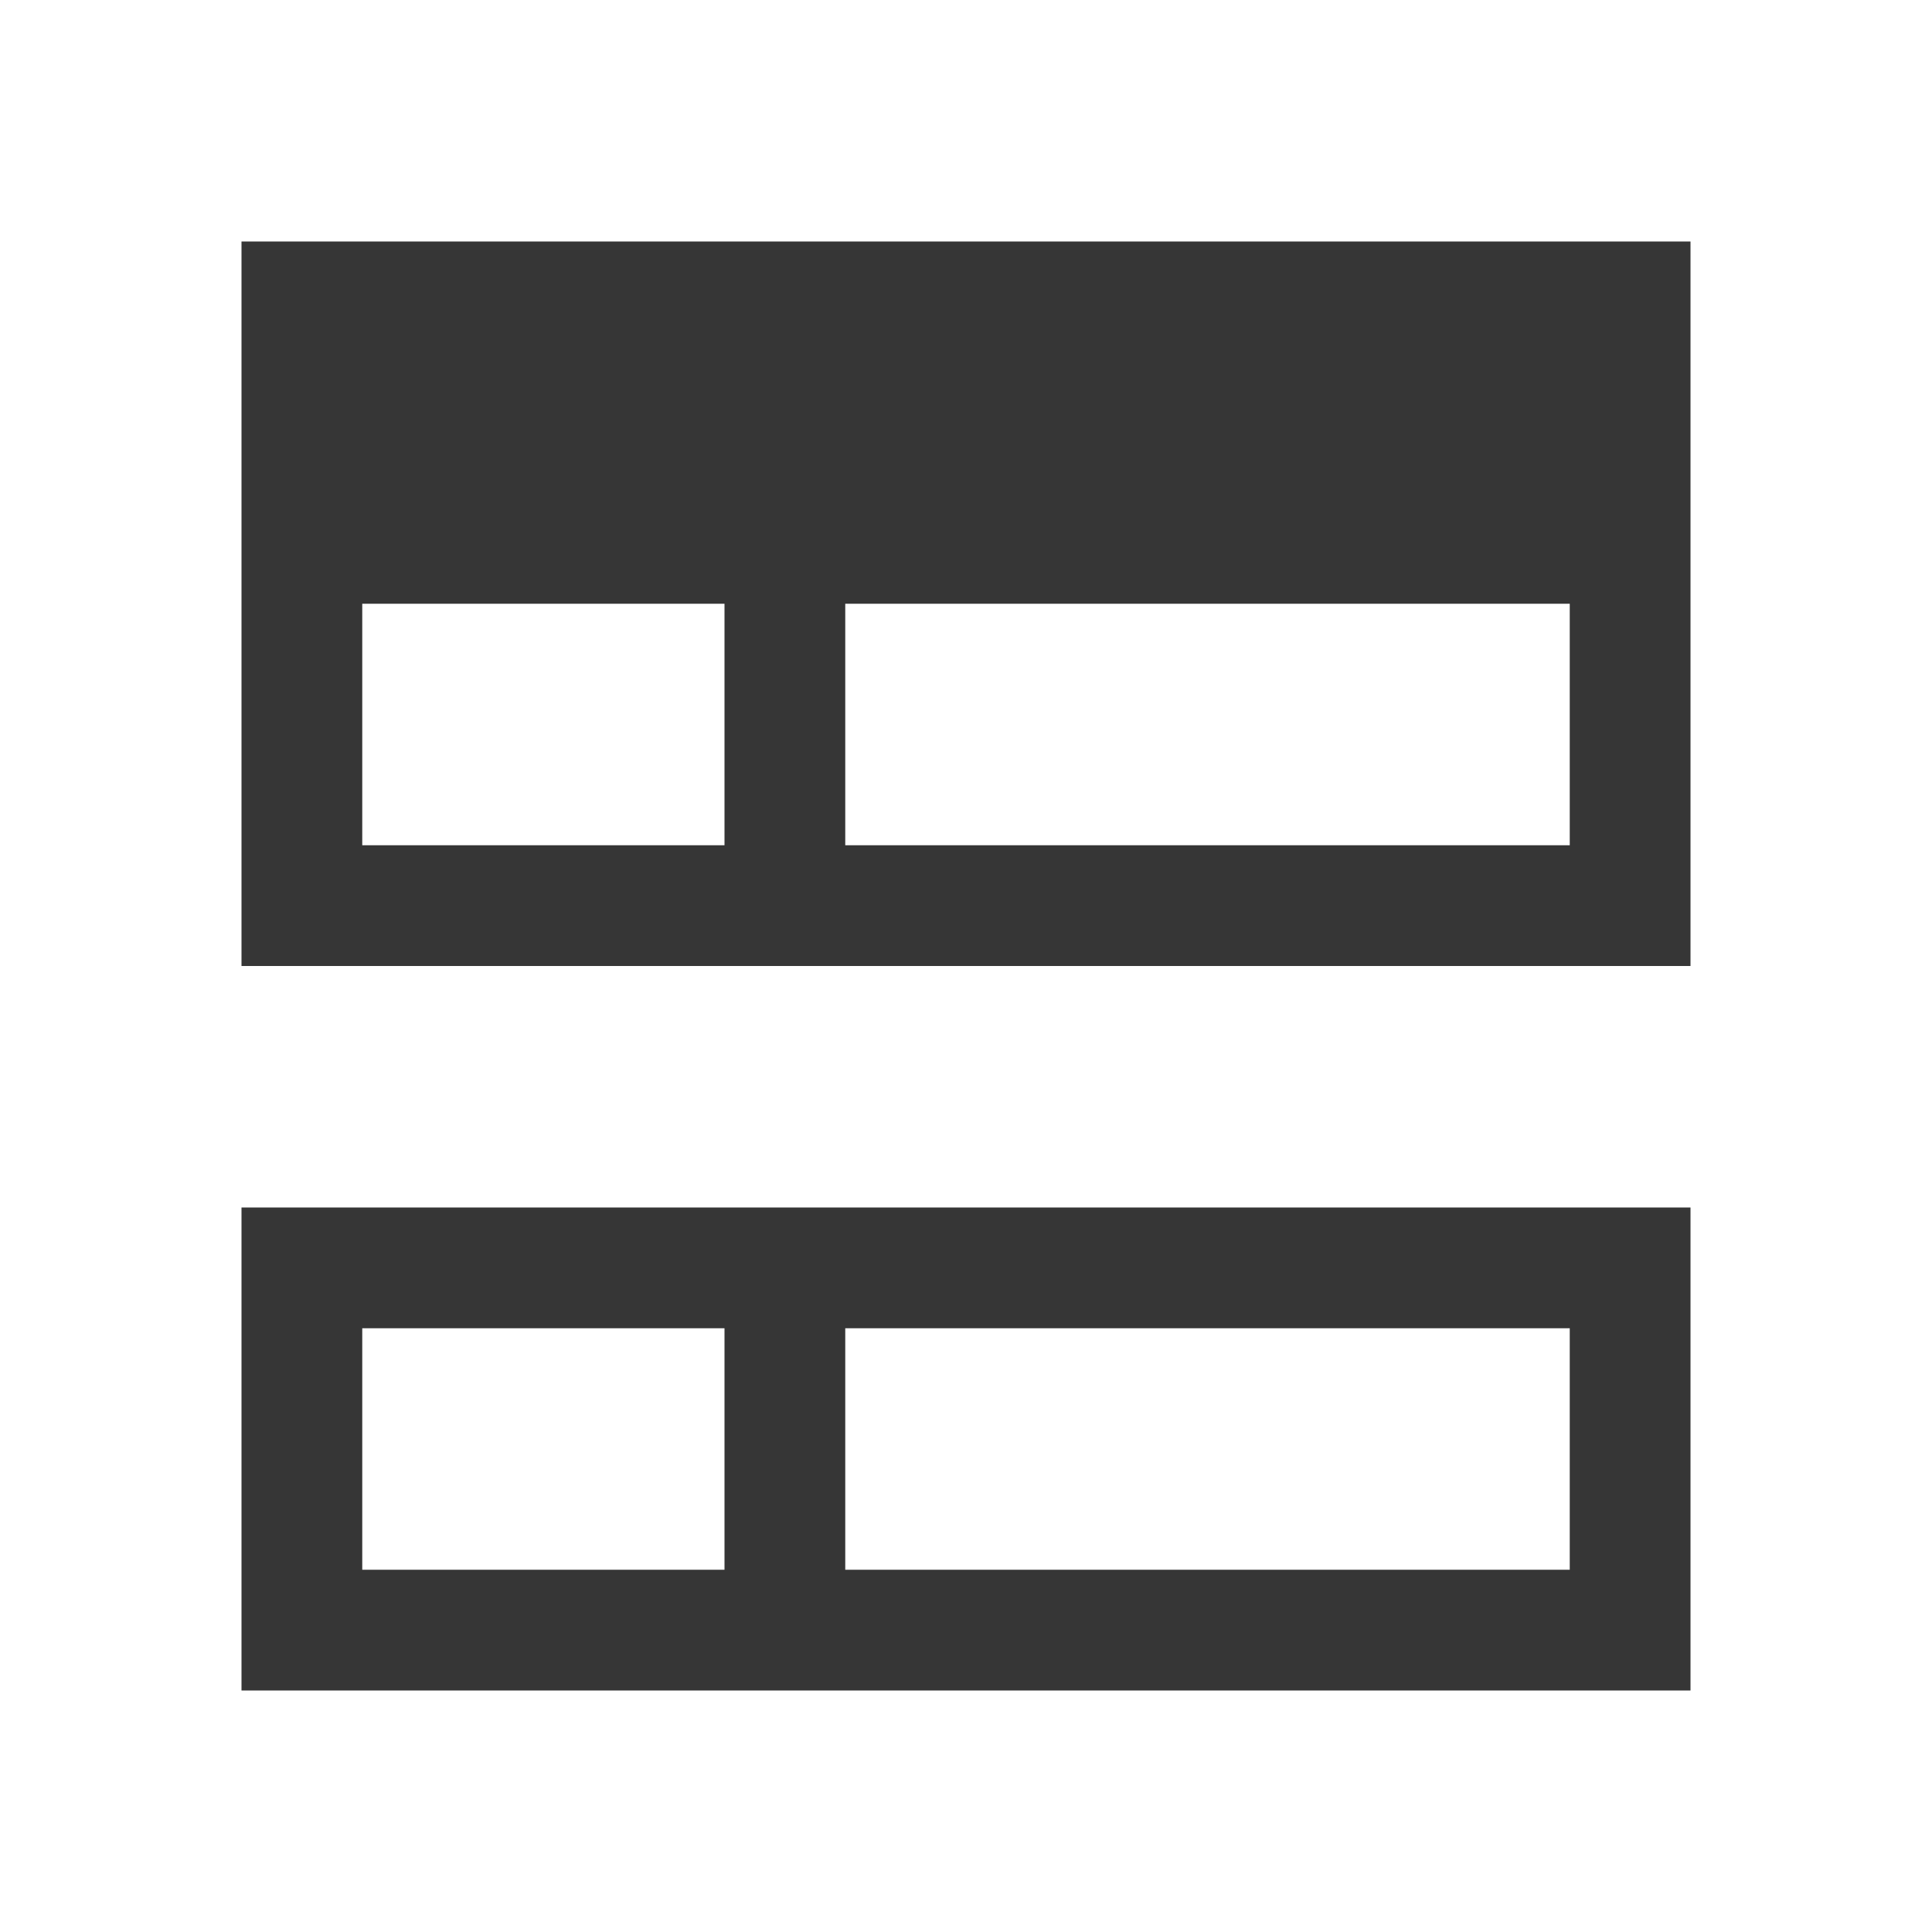
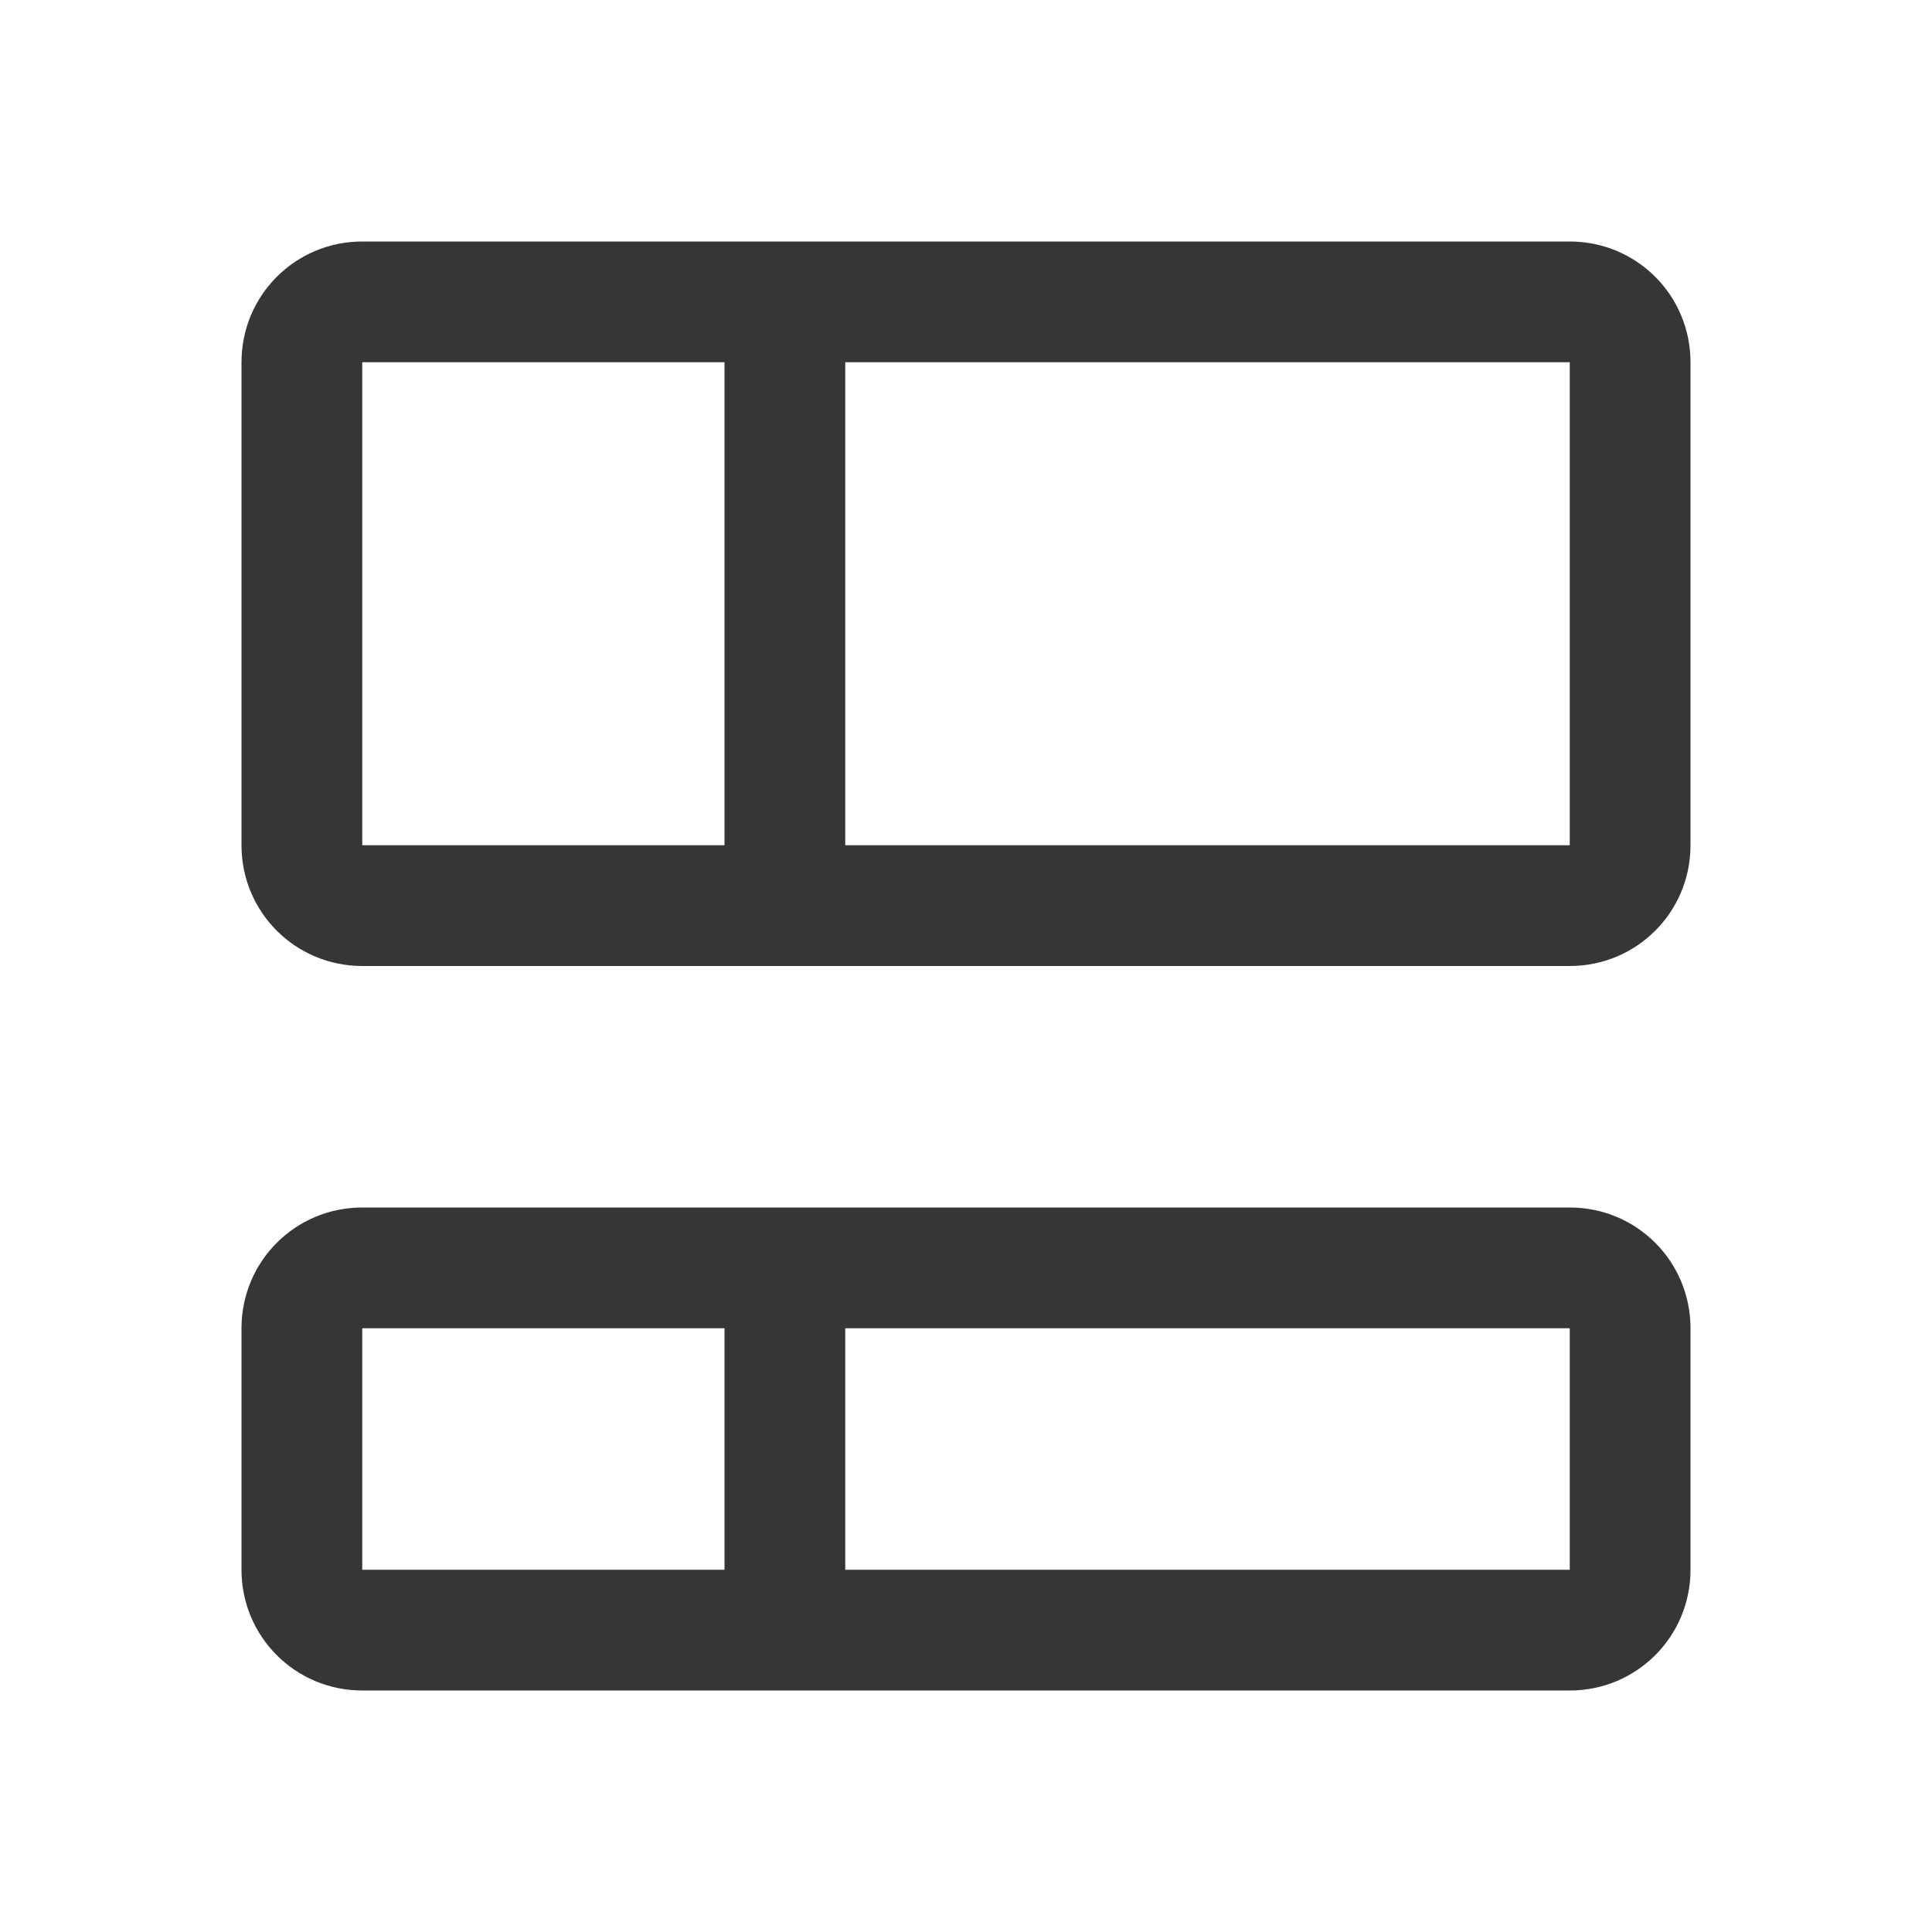
- <svg xmlns="http://www.w3.org/2000/svg" viewBox="0 0 16 16">
-   <defs id="defs3051">
-     <style type="text/css" id="current-color-scheme">
-       .ColorScheme-Text {
+ <svg xmlns="http://www.w3.org/2000/svg" version="1.1" viewBox="0 0 16 16">
+   <defs>
+     <style id="current-color-scheme" type="text/css">.ColorScheme-Text {
        color:#363636;
-       }
-       </style>
+       }</style>
  </defs>
-   <path style="fill:currentColor;fill-opacity:1;stroke:none" d="M 2 2 L 2 5 L 2 7 L 2 8 L 14 8 L 14 7 L 14 5 L 14 2 L 2 2 z M 3 5 L 6 5 L 6 7 L 3 7 L 3 5 z M 7 5 L 13 5 L 13 7 L 7 7 L 7 5 z M 2 10 L 2 11 L 2 13 L 2 14 L 14 14 L 14 13 L 14 11 L 14 10 L 2 10 z M 3 11 L 6 11 L 6 13 L 3 13 L 3 11 z M 7 11 L 13 11 L 13 13 L 7 13 L 7 11 z " class="ColorScheme-Text" />
+   <path class="ColorScheme-Text" d="m3 2c-0.554 0-1 0.446-1 1v4c0 0.554 0.446 1 1 1h10c0.554 0 1-0.446 1-1v-4c0-0.554-0.446-1-1-1h-10zm0 1h3v4h-3v-4zm4 0h6v4h-6v-4zm-4 7c-0.554 0-1 0.446-1 1v2c0 0.554 0.446 1 1 1h10c0.554 0 1-0.446 1-1v-2c0-0.554-0.446-1-1-1h-10zm0 1h3v2h-3v-2zm4 0h6v2h-6v-2z" fill="currentColor" />
</svg>
